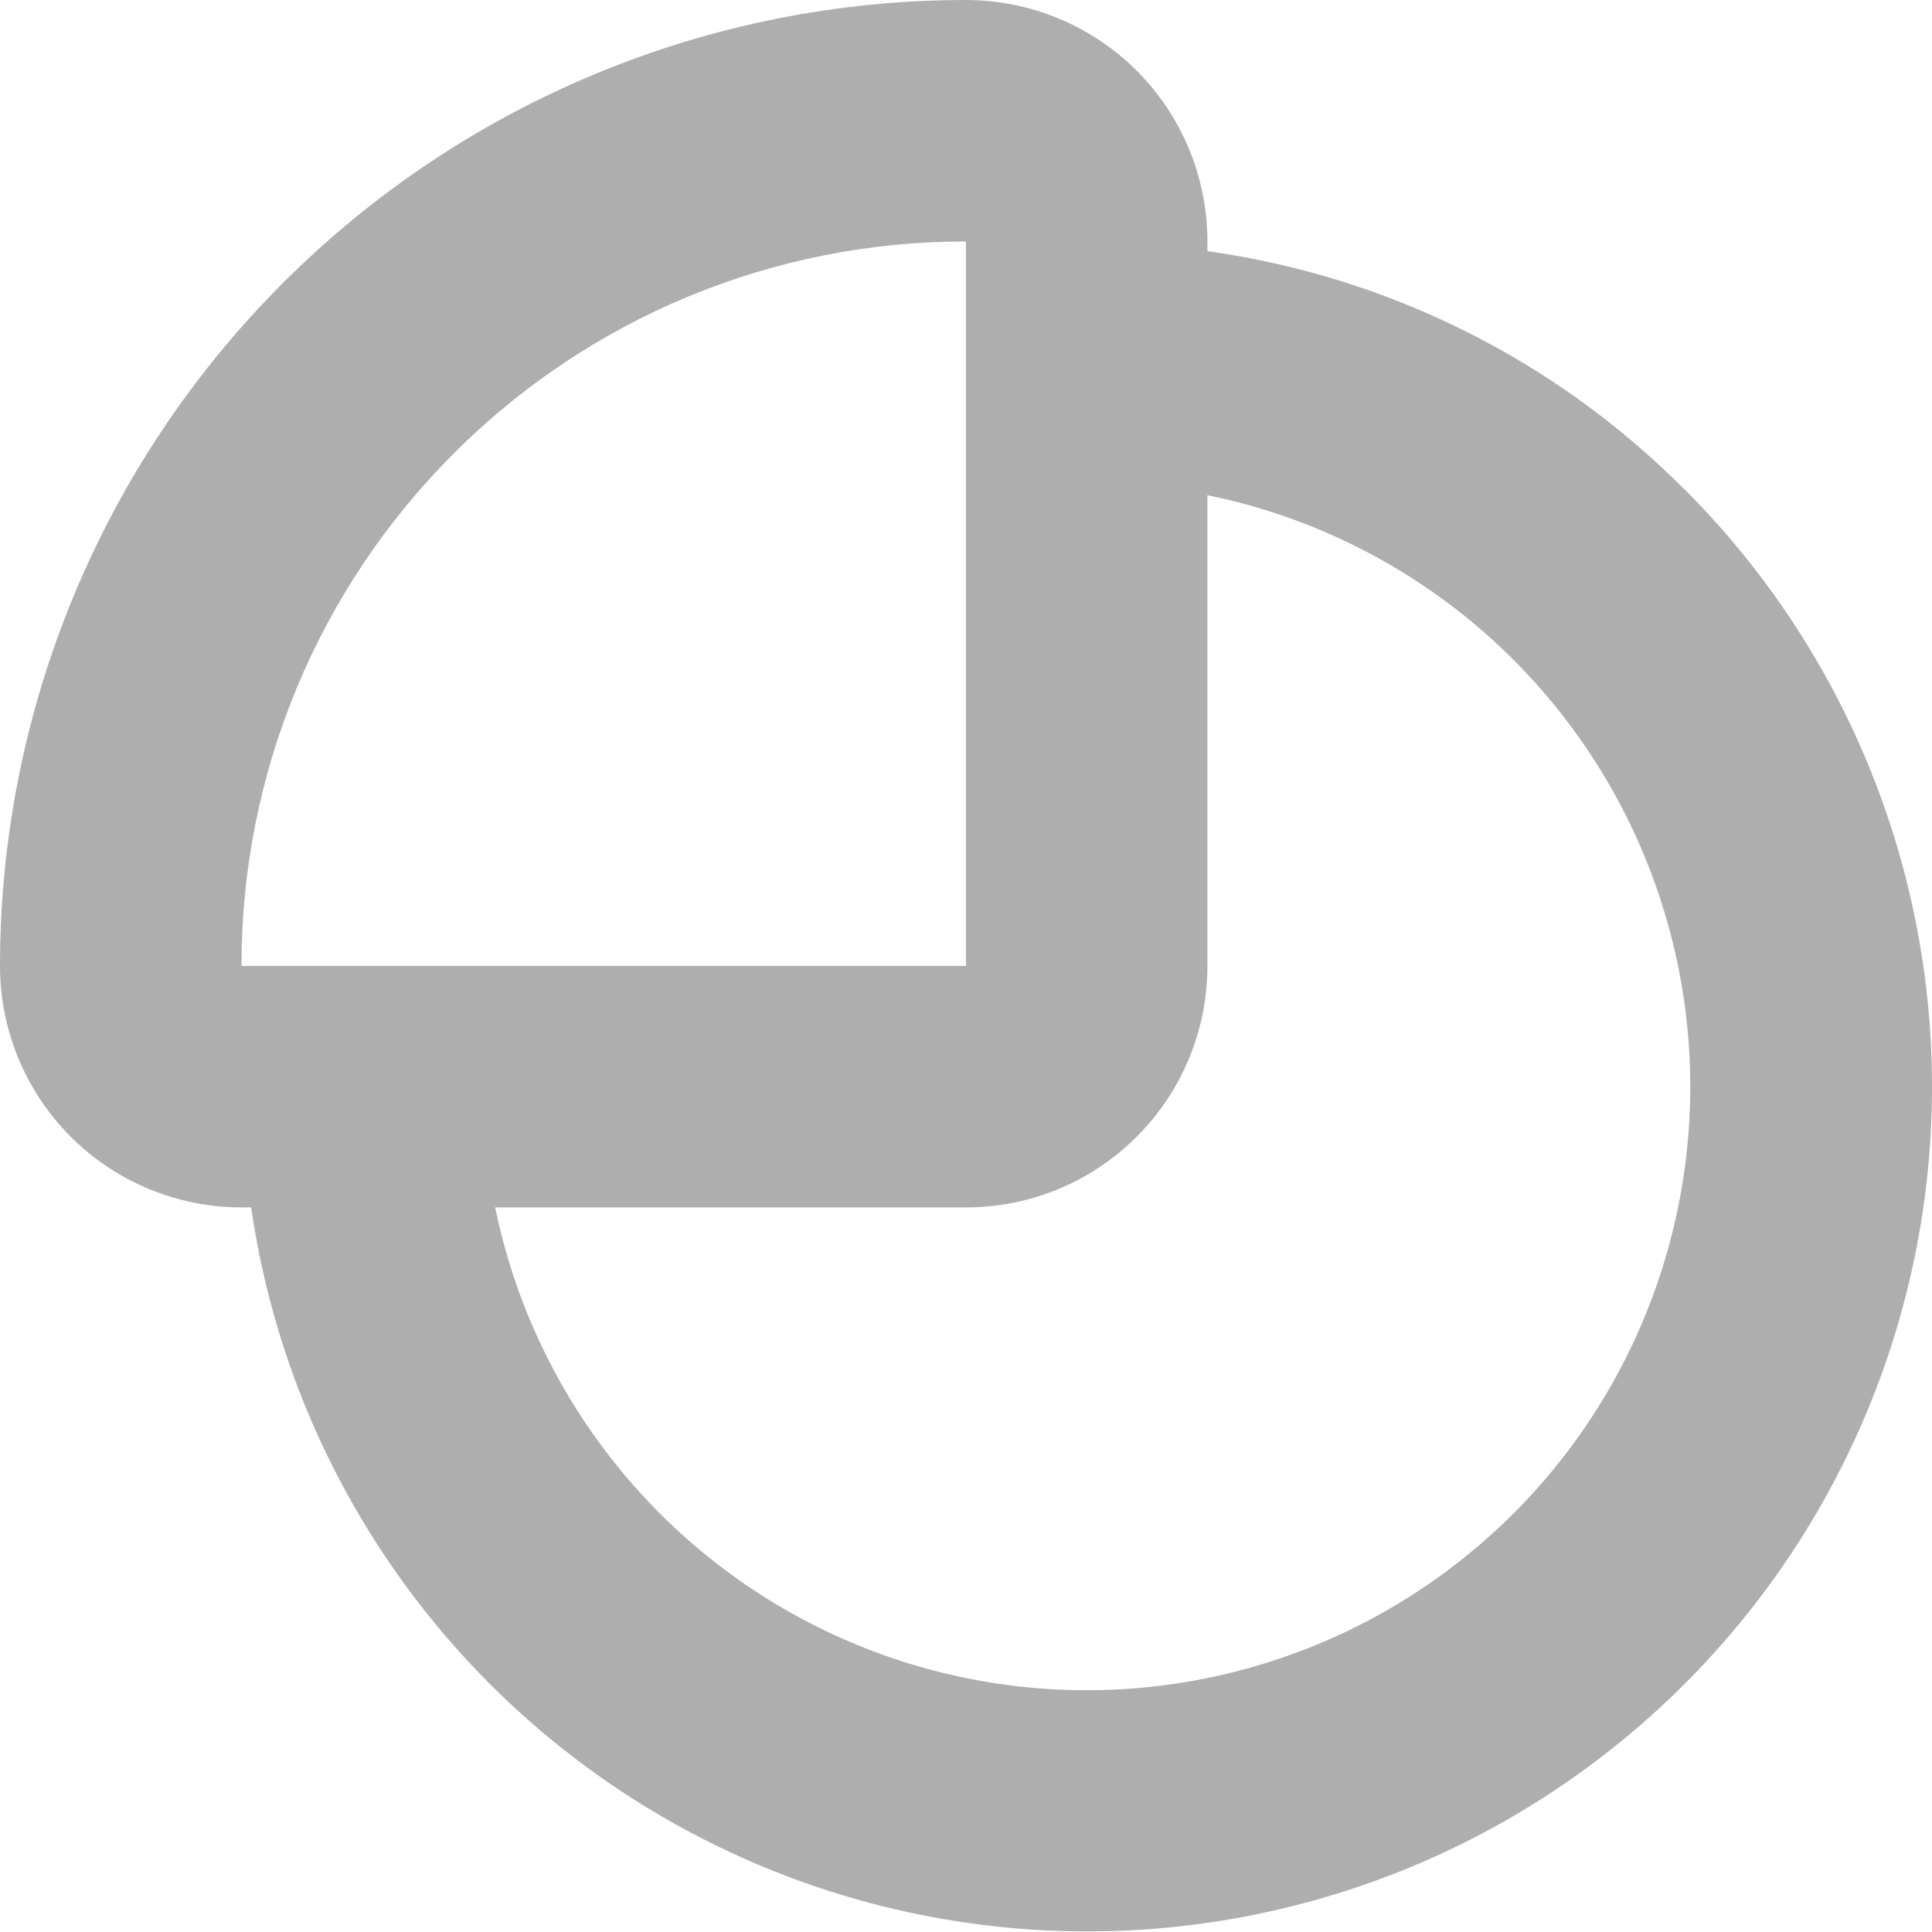
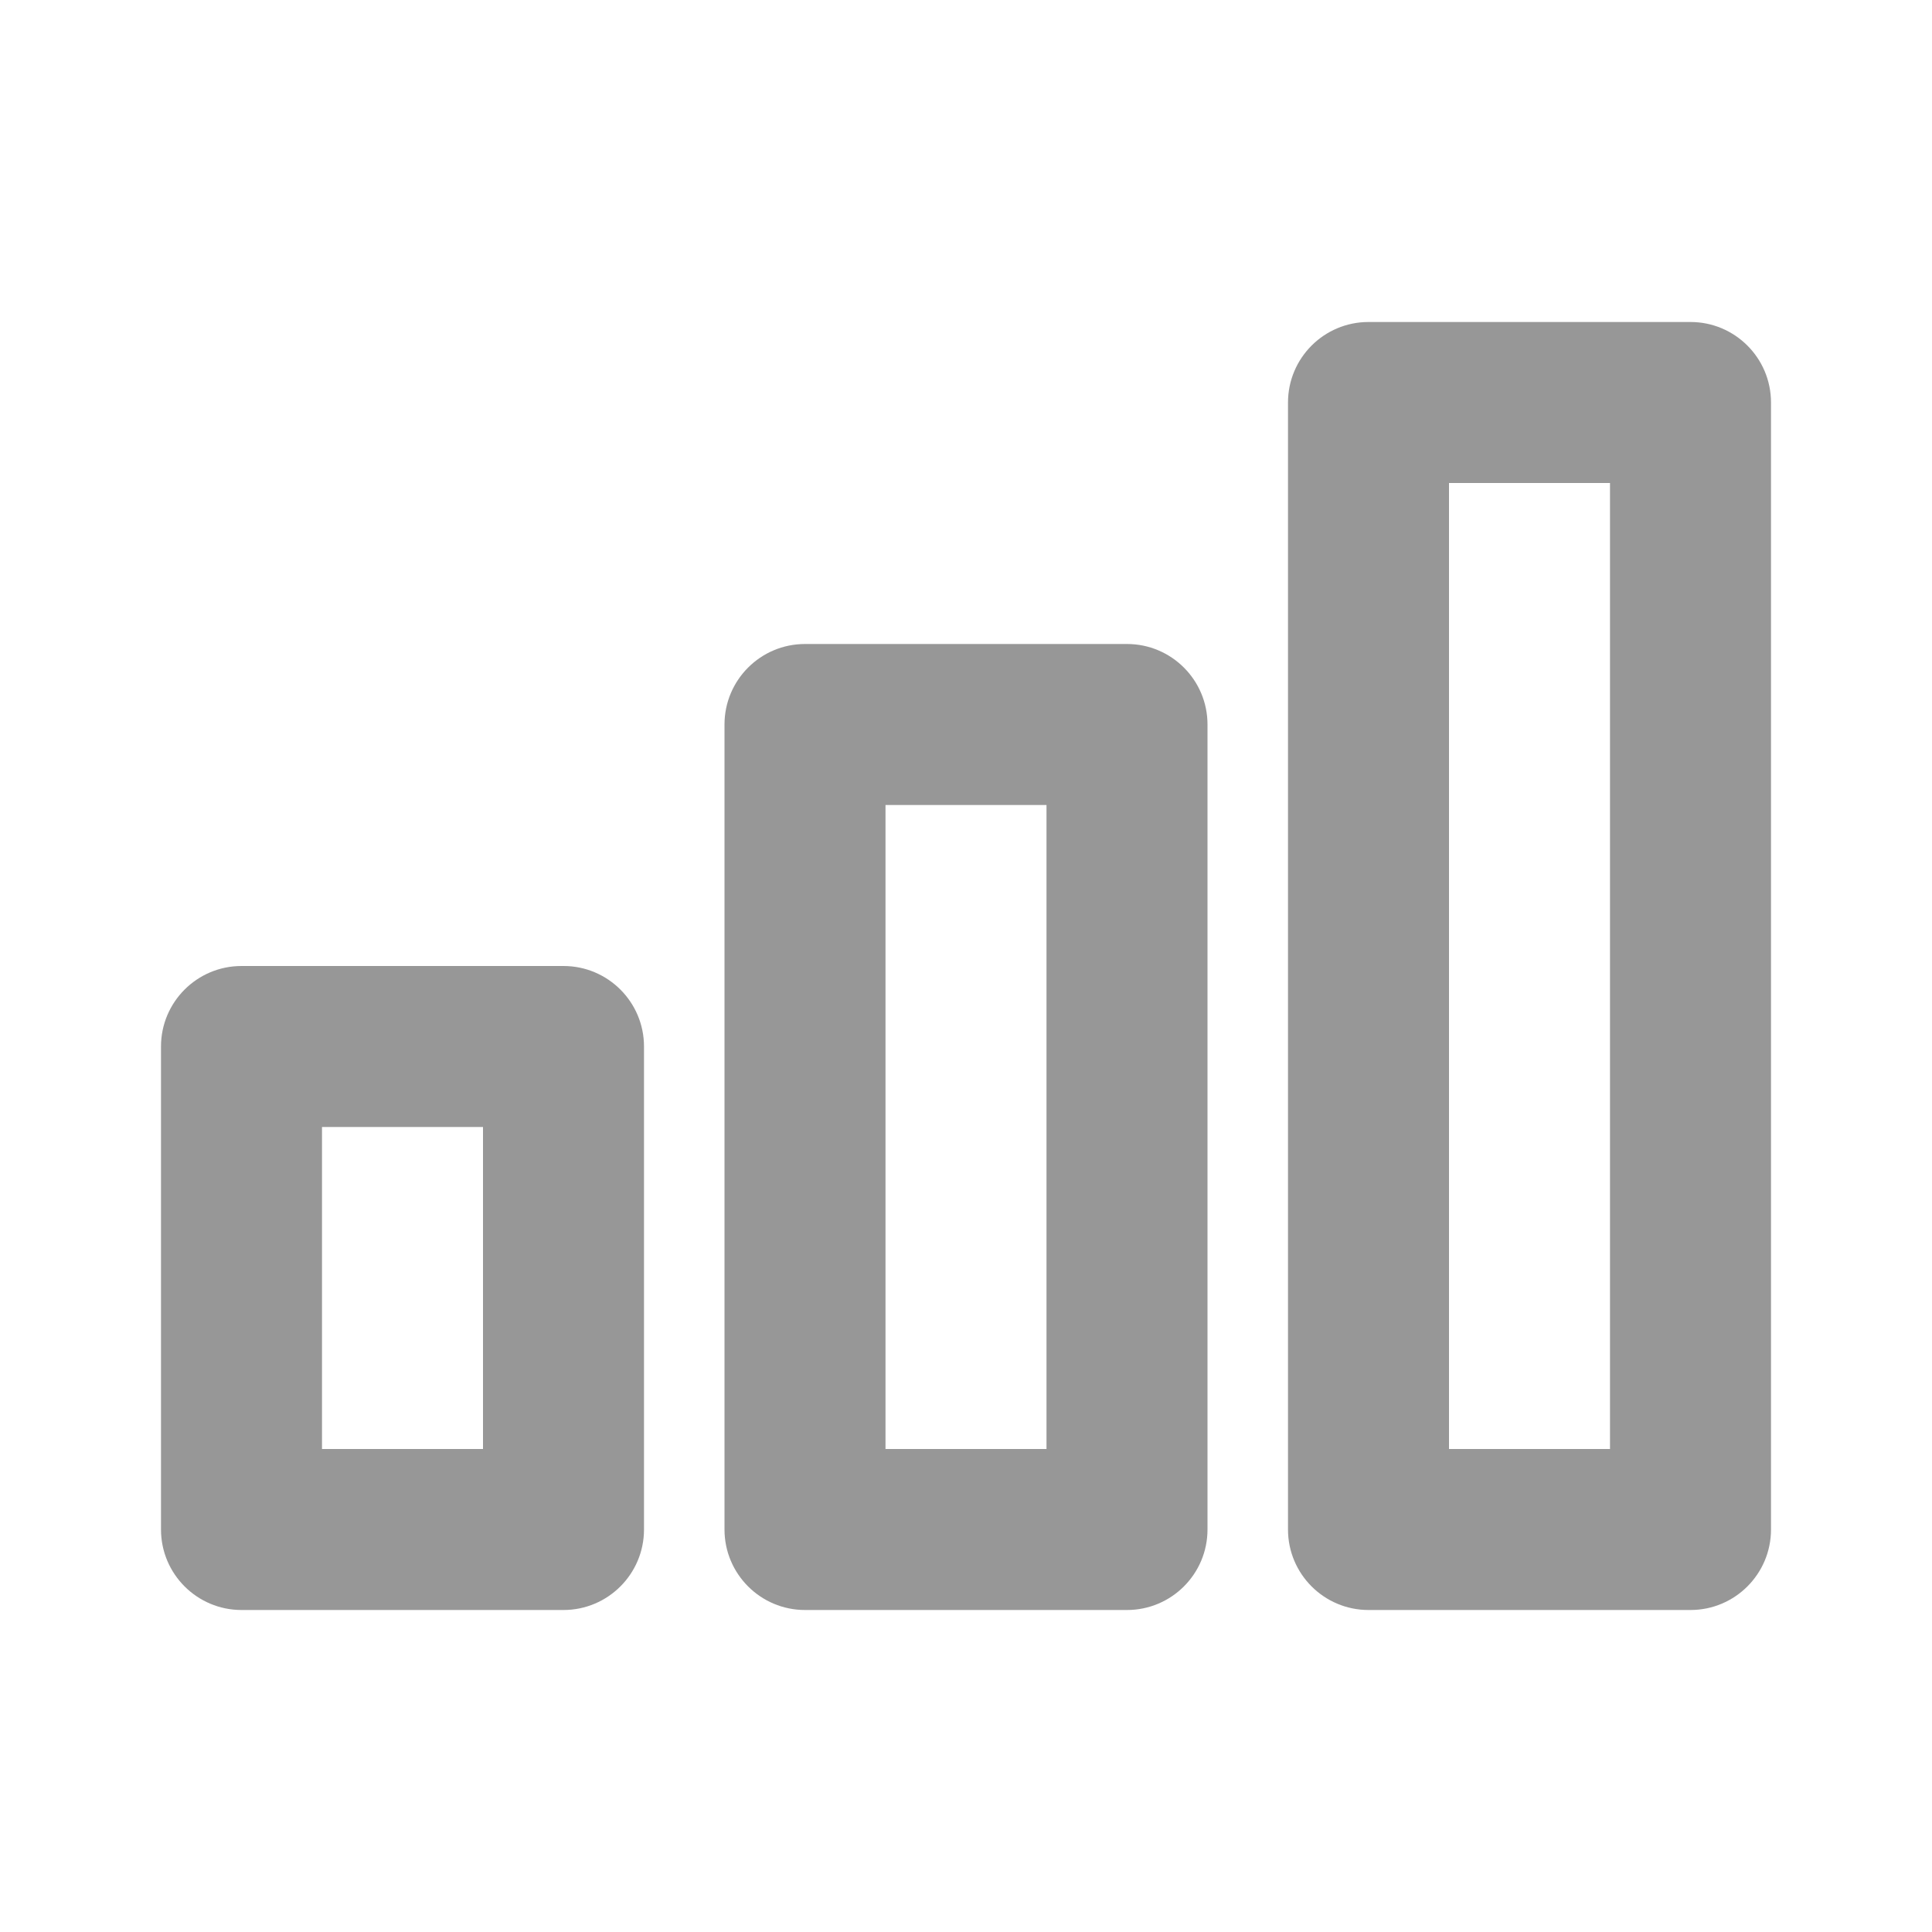
- <svg xmlns="http://www.w3.org/2000/svg" width="22" height="22" viewBox="0 0 22 22" fill="none">
-   <path d="M19.178 5.57C17.713 4.098 15.806 3.147 13.749 2.86V2.75C13.749 2.021 13.46 1.321 12.944 0.805C12.428 0.29 11.729 0 10.999 0C8.082 0 5.284 1.159 3.222 3.222C1.159 5.284 0 8.082 0 10.999C0 11.729 0.29 12.428 0.805 12.944C1.321 13.46 2.021 13.749 2.75 13.749H2.86C3.078 15.257 3.651 16.692 4.532 17.935C5.413 19.179 6.576 20.195 7.927 20.9C9.277 21.606 10.776 21.98 12.3 21.993C13.824 22.006 15.329 21.656 16.691 20.974C18.053 20.291 19.233 19.294 20.135 18.066C21.037 16.838 21.634 15.413 21.877 13.909C22.12 12.404 22.002 10.864 21.533 9.414C21.064 7.964 20.258 6.647 19.18 5.57H19.178ZM5.165 5.165C5.931 4.398 6.84 3.79 7.841 3.375C8.842 2.961 9.916 2.748 10.999 2.75V10.999H2.75C2.749 9.916 2.961 8.843 3.376 7.841C3.791 6.84 4.399 5.931 5.166 5.165H5.165ZM17.234 17.234C16.356 18.112 15.257 18.736 14.052 19.039C12.848 19.342 11.585 19.314 10.395 18.956C9.206 18.599 8.136 17.926 7.299 17.009C6.461 16.092 5.888 14.966 5.639 13.749H10.999C11.729 13.749 12.428 13.46 12.944 12.944C13.46 12.428 13.749 11.729 13.749 10.999V5.639C14.966 5.887 16.093 6.461 17.009 7.298C17.926 8.136 18.599 9.206 18.956 10.396C19.314 11.585 19.343 12.849 19.039 14.053C18.736 15.257 18.112 16.357 17.234 17.235V17.234Z" fill="#AEAEAE" />
+ <svg xmlns="http://www.w3.org/2000/svg" viewBox="0 0 24 24">
+   <path d="M17 4C16.448 4 16 4.448 16 5L16 19C16 19.552 16.448 20 17 20L21 20C21.552 20 22 19.552 22 19L22 5C22 4.448 21.552 4 21 4L17 4 z M 18 6L20 6L20 18L18 18L18 6 z M 10 8C9.448 8 9 8.448 9 9L9 19C9 19.552 9.448 20 10 20L14 20C14.552 20 15 19.552 15 19L15 9C15 8.448 14.552 8 14 8L10 8 z M 11 10L13 10L13 18L11 18L11 10 z M 3 12C2.448 12 2 12.448 2 13L2 19C2 19.552 2.448 20 3 20L7 20C7.552 20 8 19.552 8 19L8 13C8 12.448 7.552 12 7 12L3 12 z M 4 14L6 14L6 18L4 18L4 14 z" fill="#979797" />
</svg>
